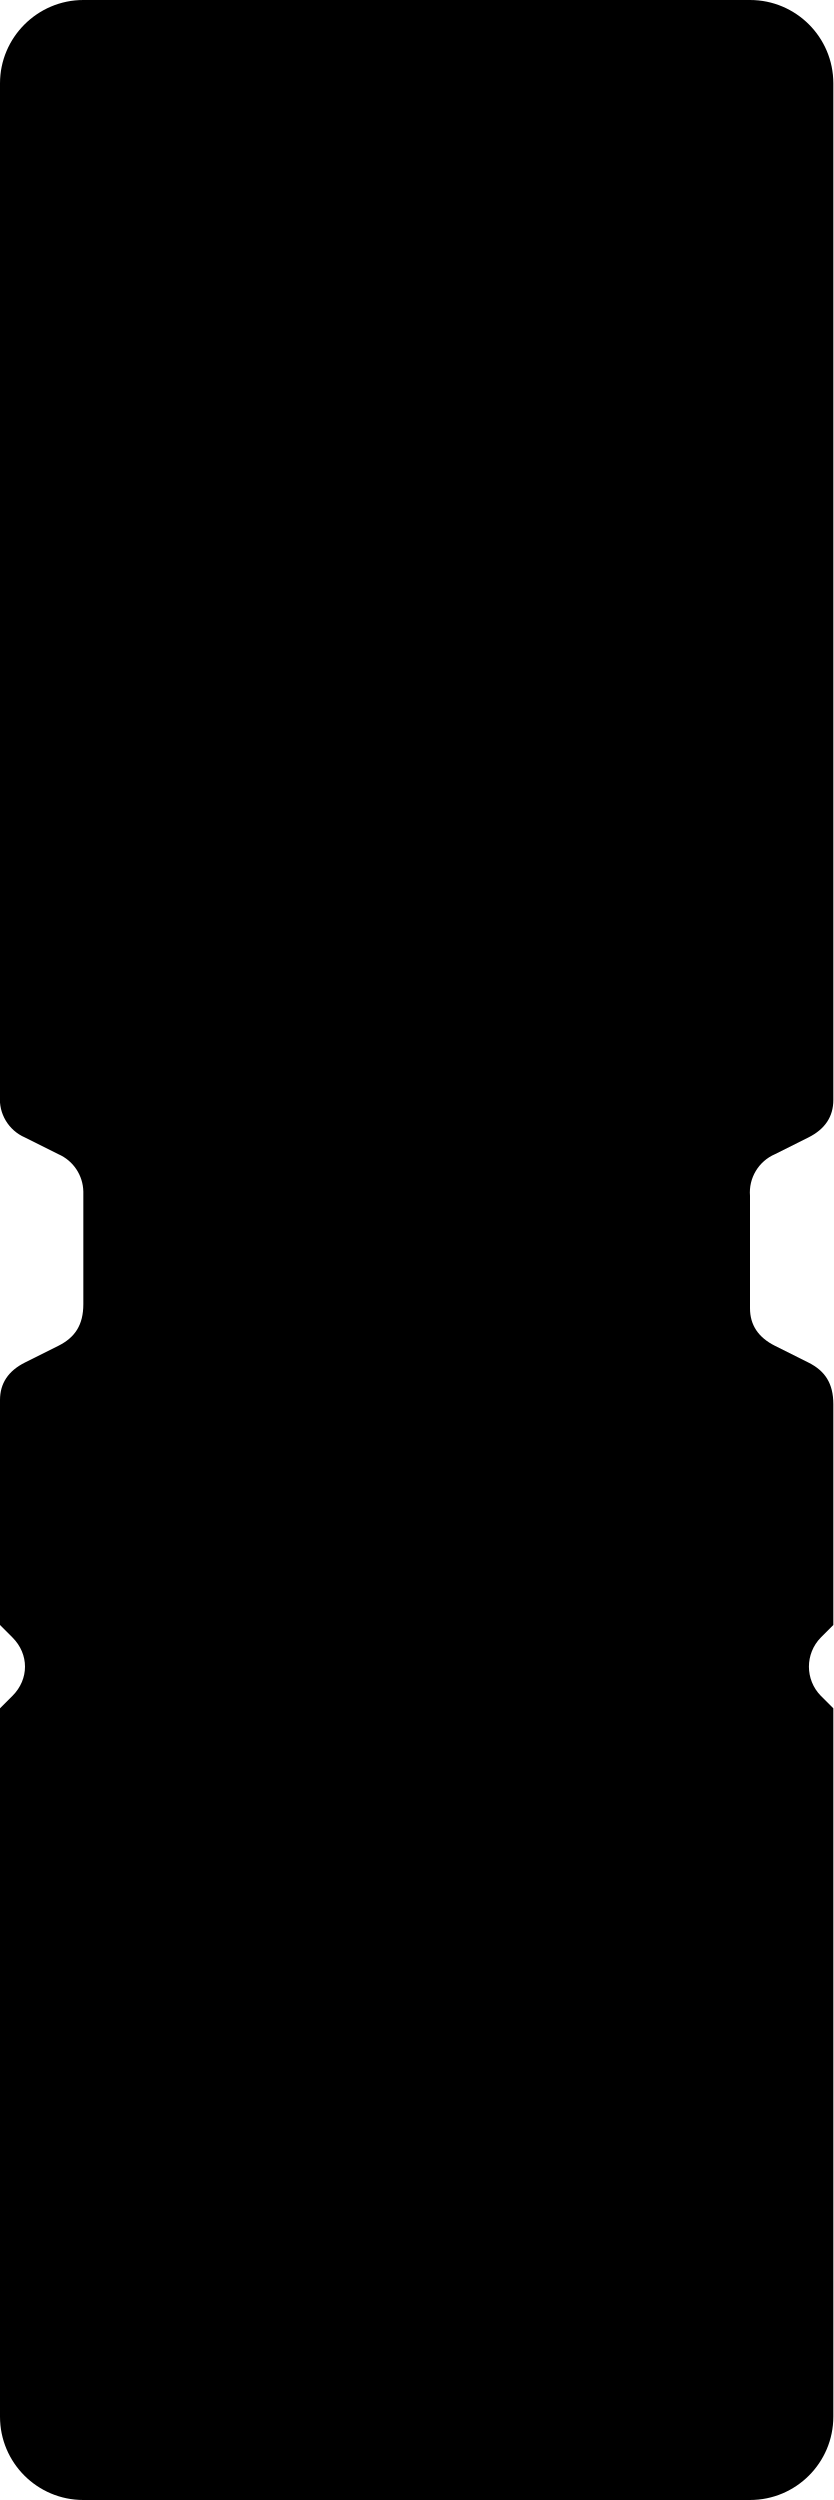
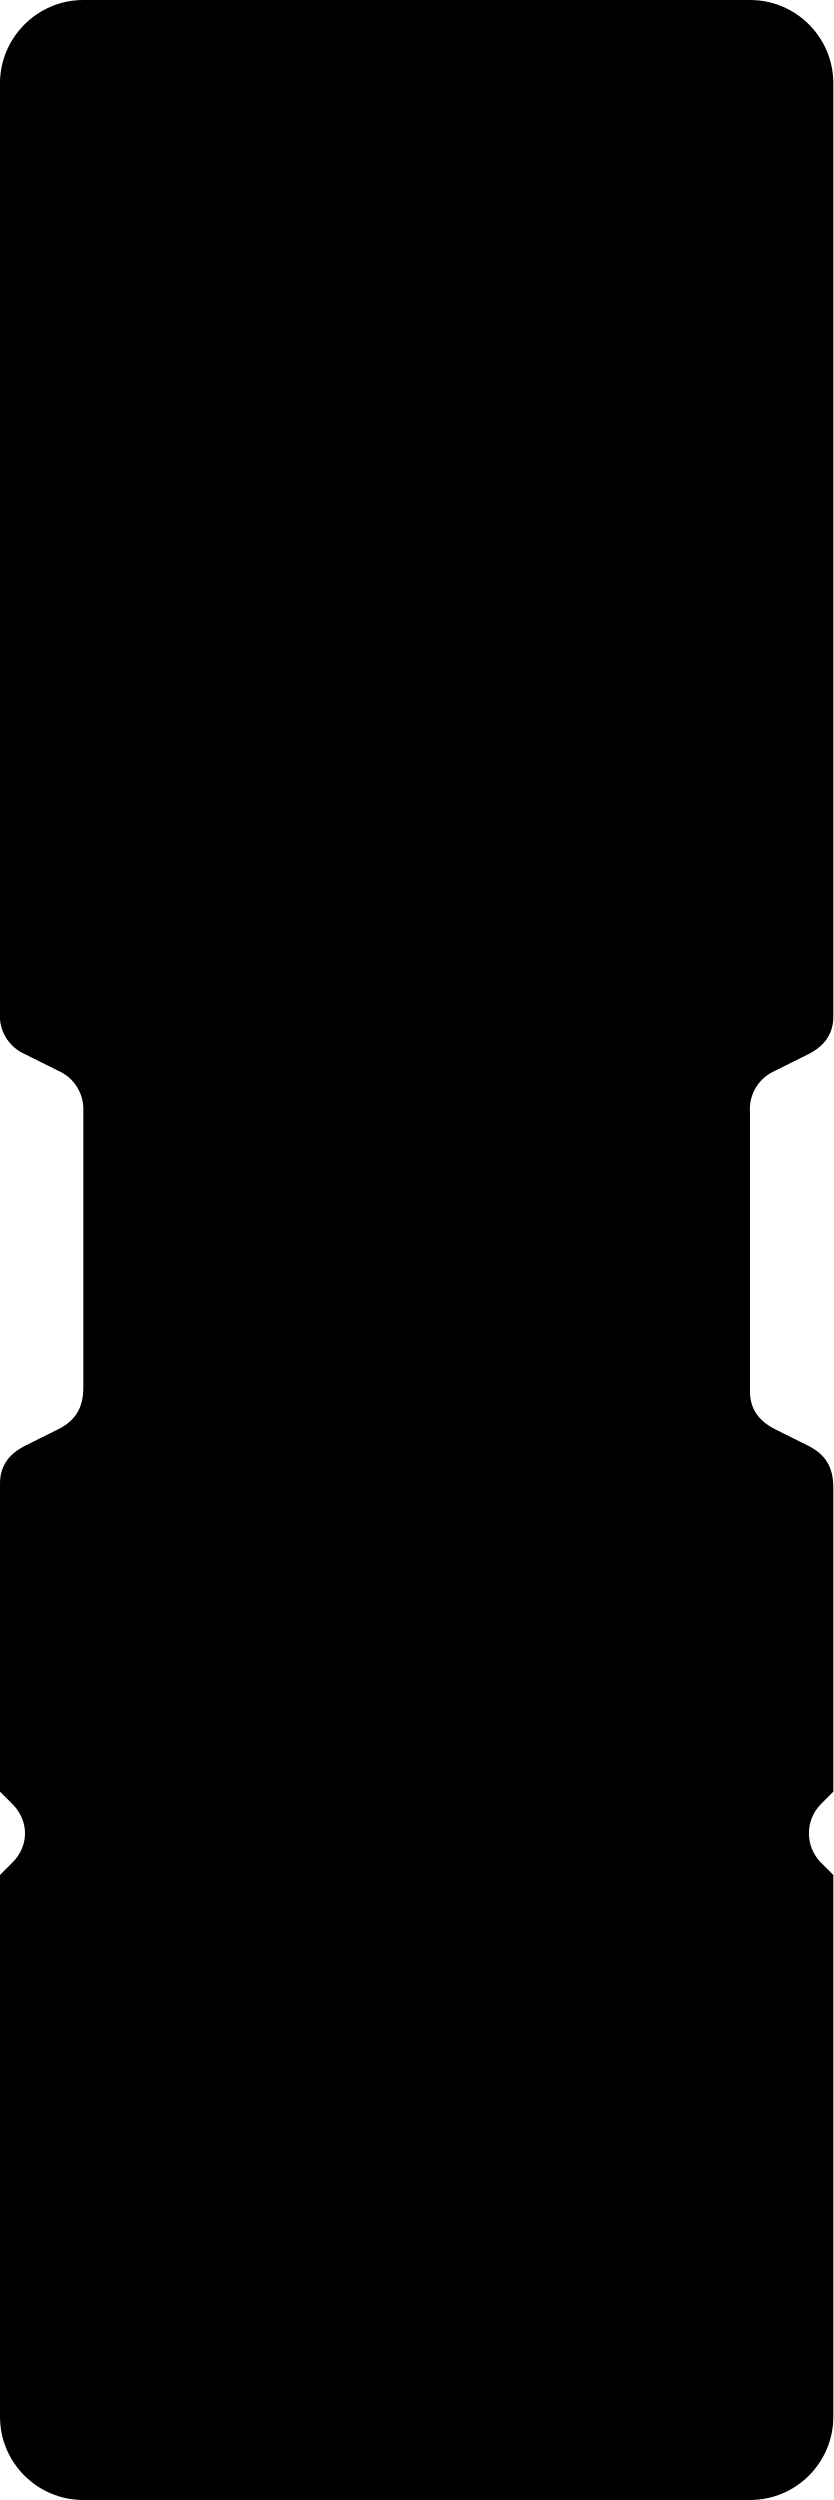
<svg xmlns="http://www.w3.org/2000/svg" viewBox="0 0 20 60">
-   <path d="M2 0h16a2 2 0 0 1 2 2v24.4c0 .4-.2.7-.6.9l-.8.4a1 1 0 0 0-.6 1v2.7c0 .4.2.7.6.9l.8.4c.4.2.6.5.6 1V39l-.3.3a1 1 0 0 0 0 1.4l.3.3v17a2 2 0 0 1-2 2H2a2 2 0 0 1-2-2V41l.3-.3c.4-.4.4-1 0-1.4L0 39v-5.4c0-.4.2-.7.6-.9l.8-.4c.4-.2.6-.5.6-1v-2.7a1 1 0 0 0-.6-.9l-.8-.4a1 1 0 0 1-.6-1V2C0 .9.9 0 2 0z" />
+   <path d="M2 0h16a2 2 0 0 1 2 2v22.4c0 .4-.2.7-.6.9l-.8.4a1 1 0 0 0-.6 1v6.7c0 .4.2.7.6.9l.8.4c.4.2.6.5.6 1V43l-.3.3a1 1 0 0 0 0 1.4l.3.3v13a2 2 0 0 1-2 2H2a2 2 0 0 1-2-2V45l.3-.3c.4-.4.4-1 0-1.4L0 43v-7.4c0-.4.2-.7.6-.9l.8-.4c.4-.2.6-.5.6-1v-6.7a1 1 0 0 0-.6-.9l-.8-.4a1 1 0 0 1-.6-1V2C0 .9.9 0 2 0z" />
</svg>
